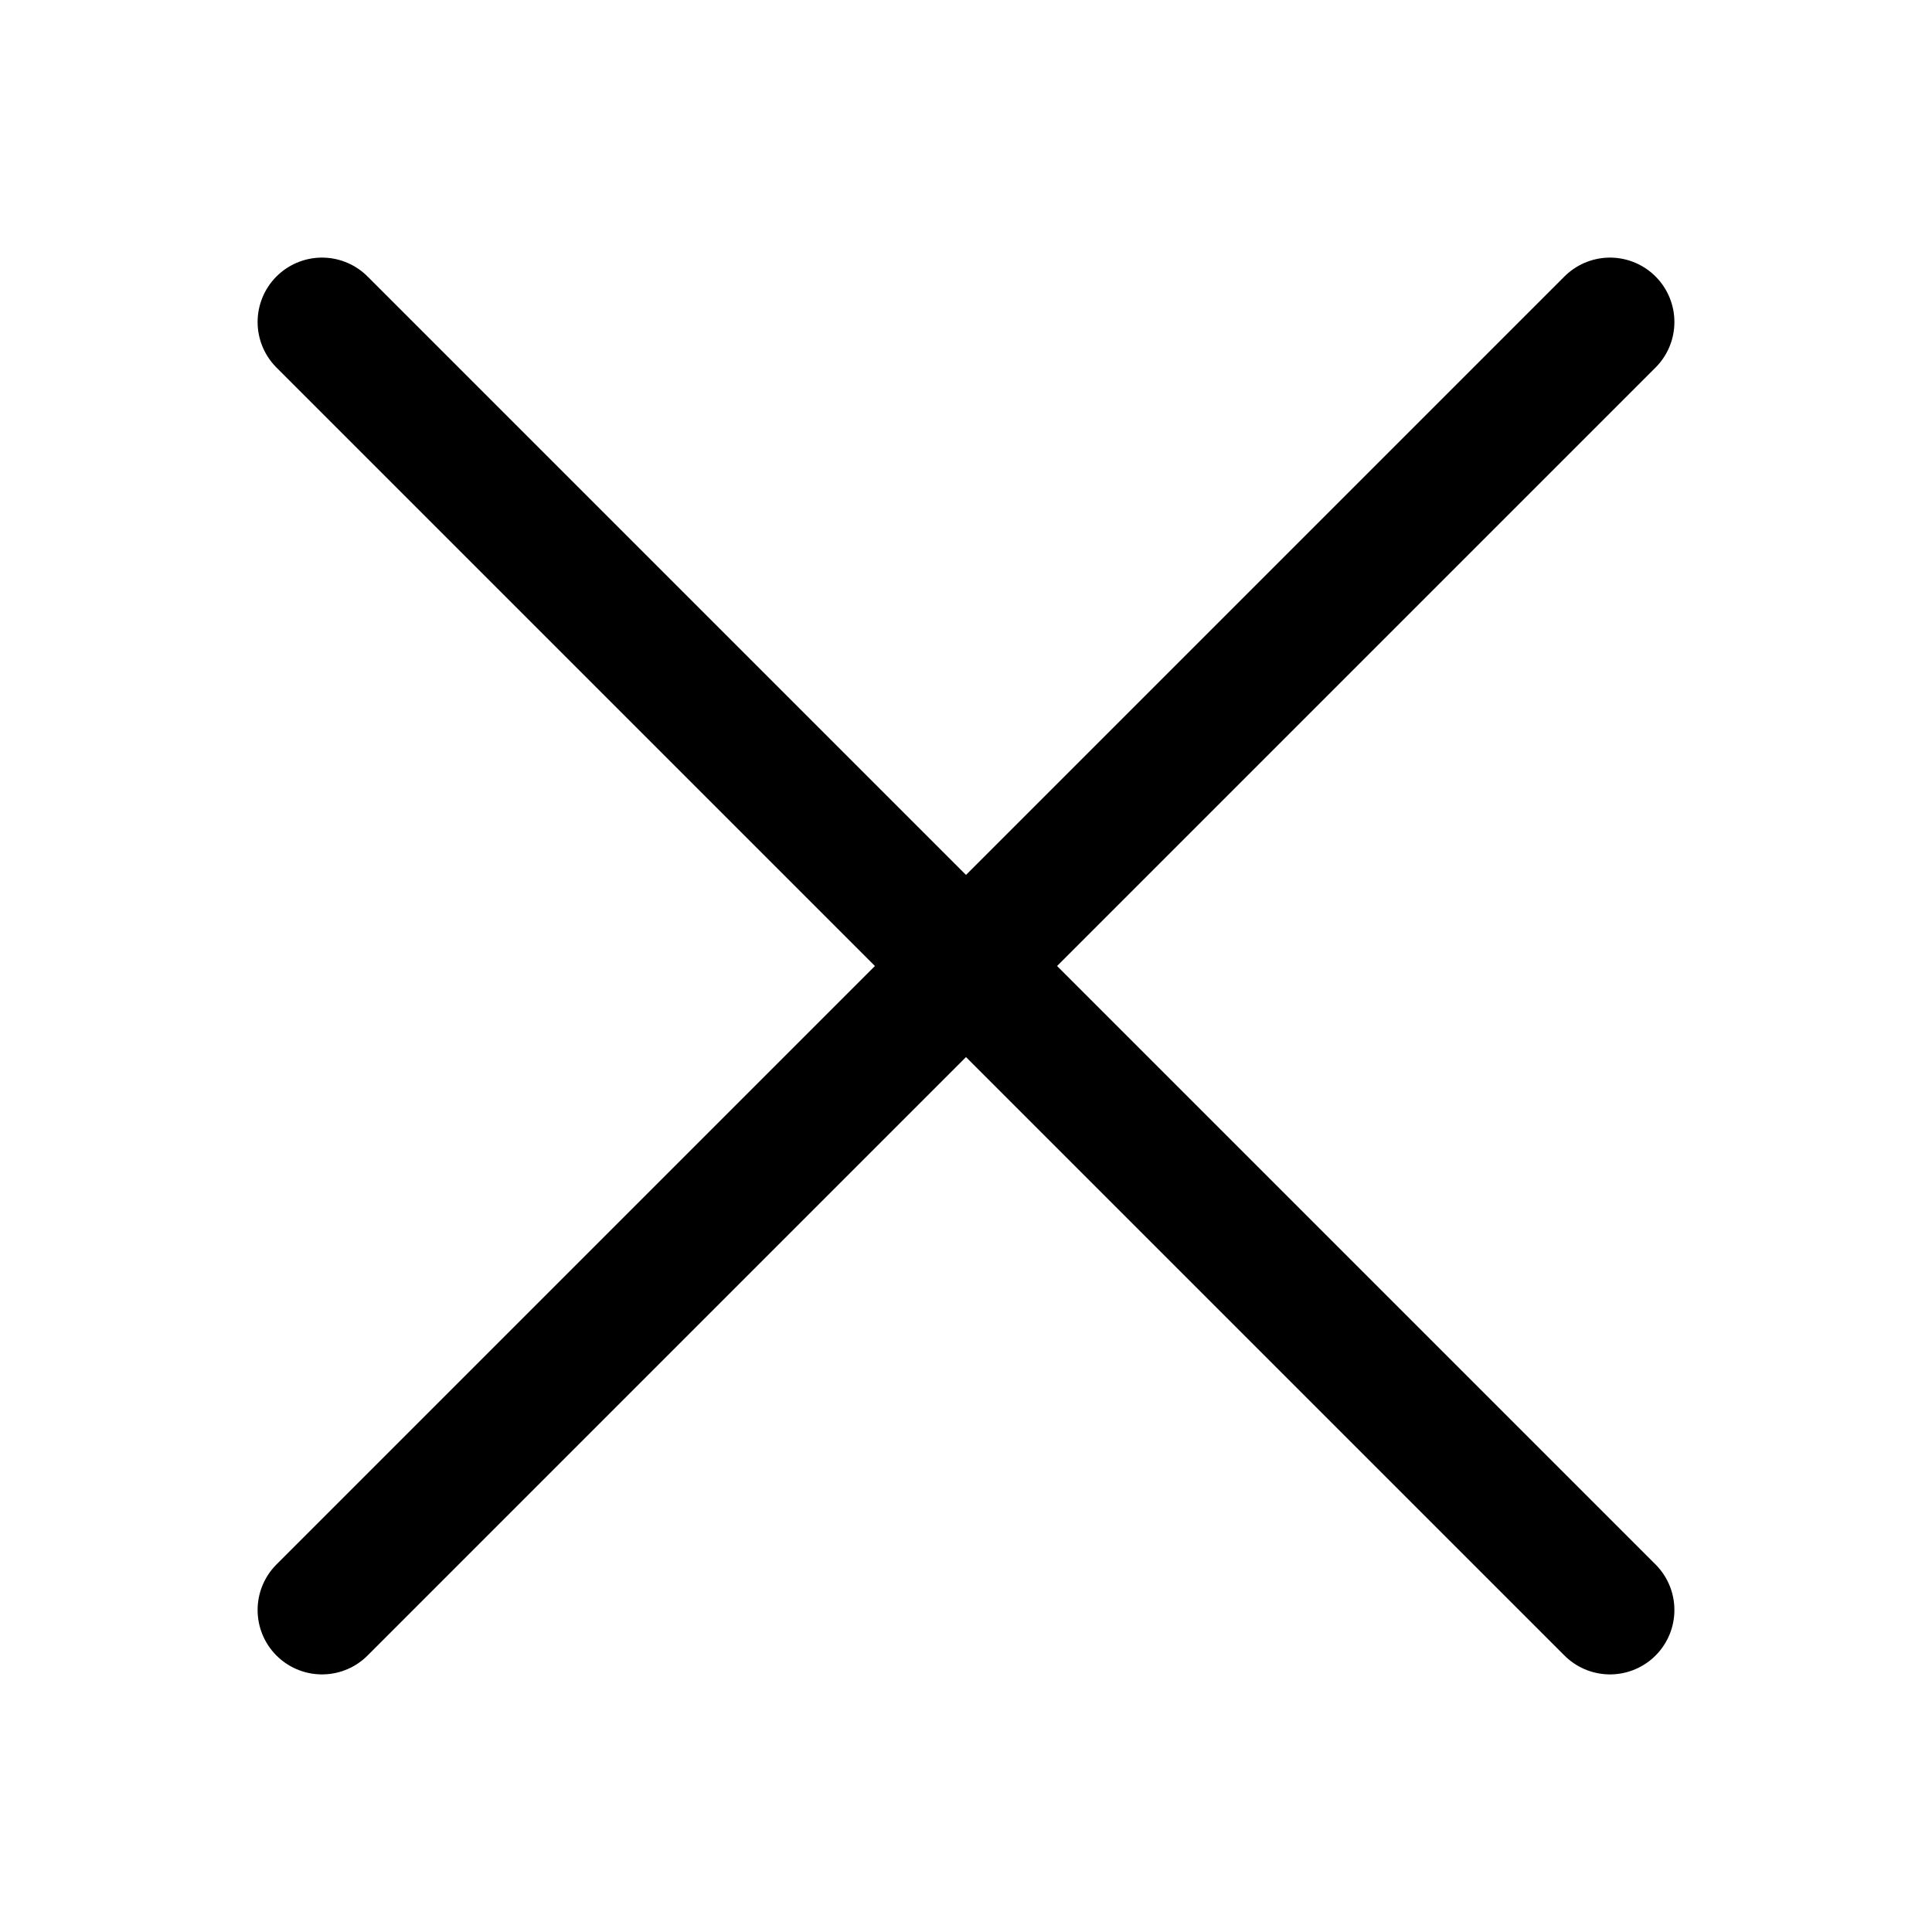
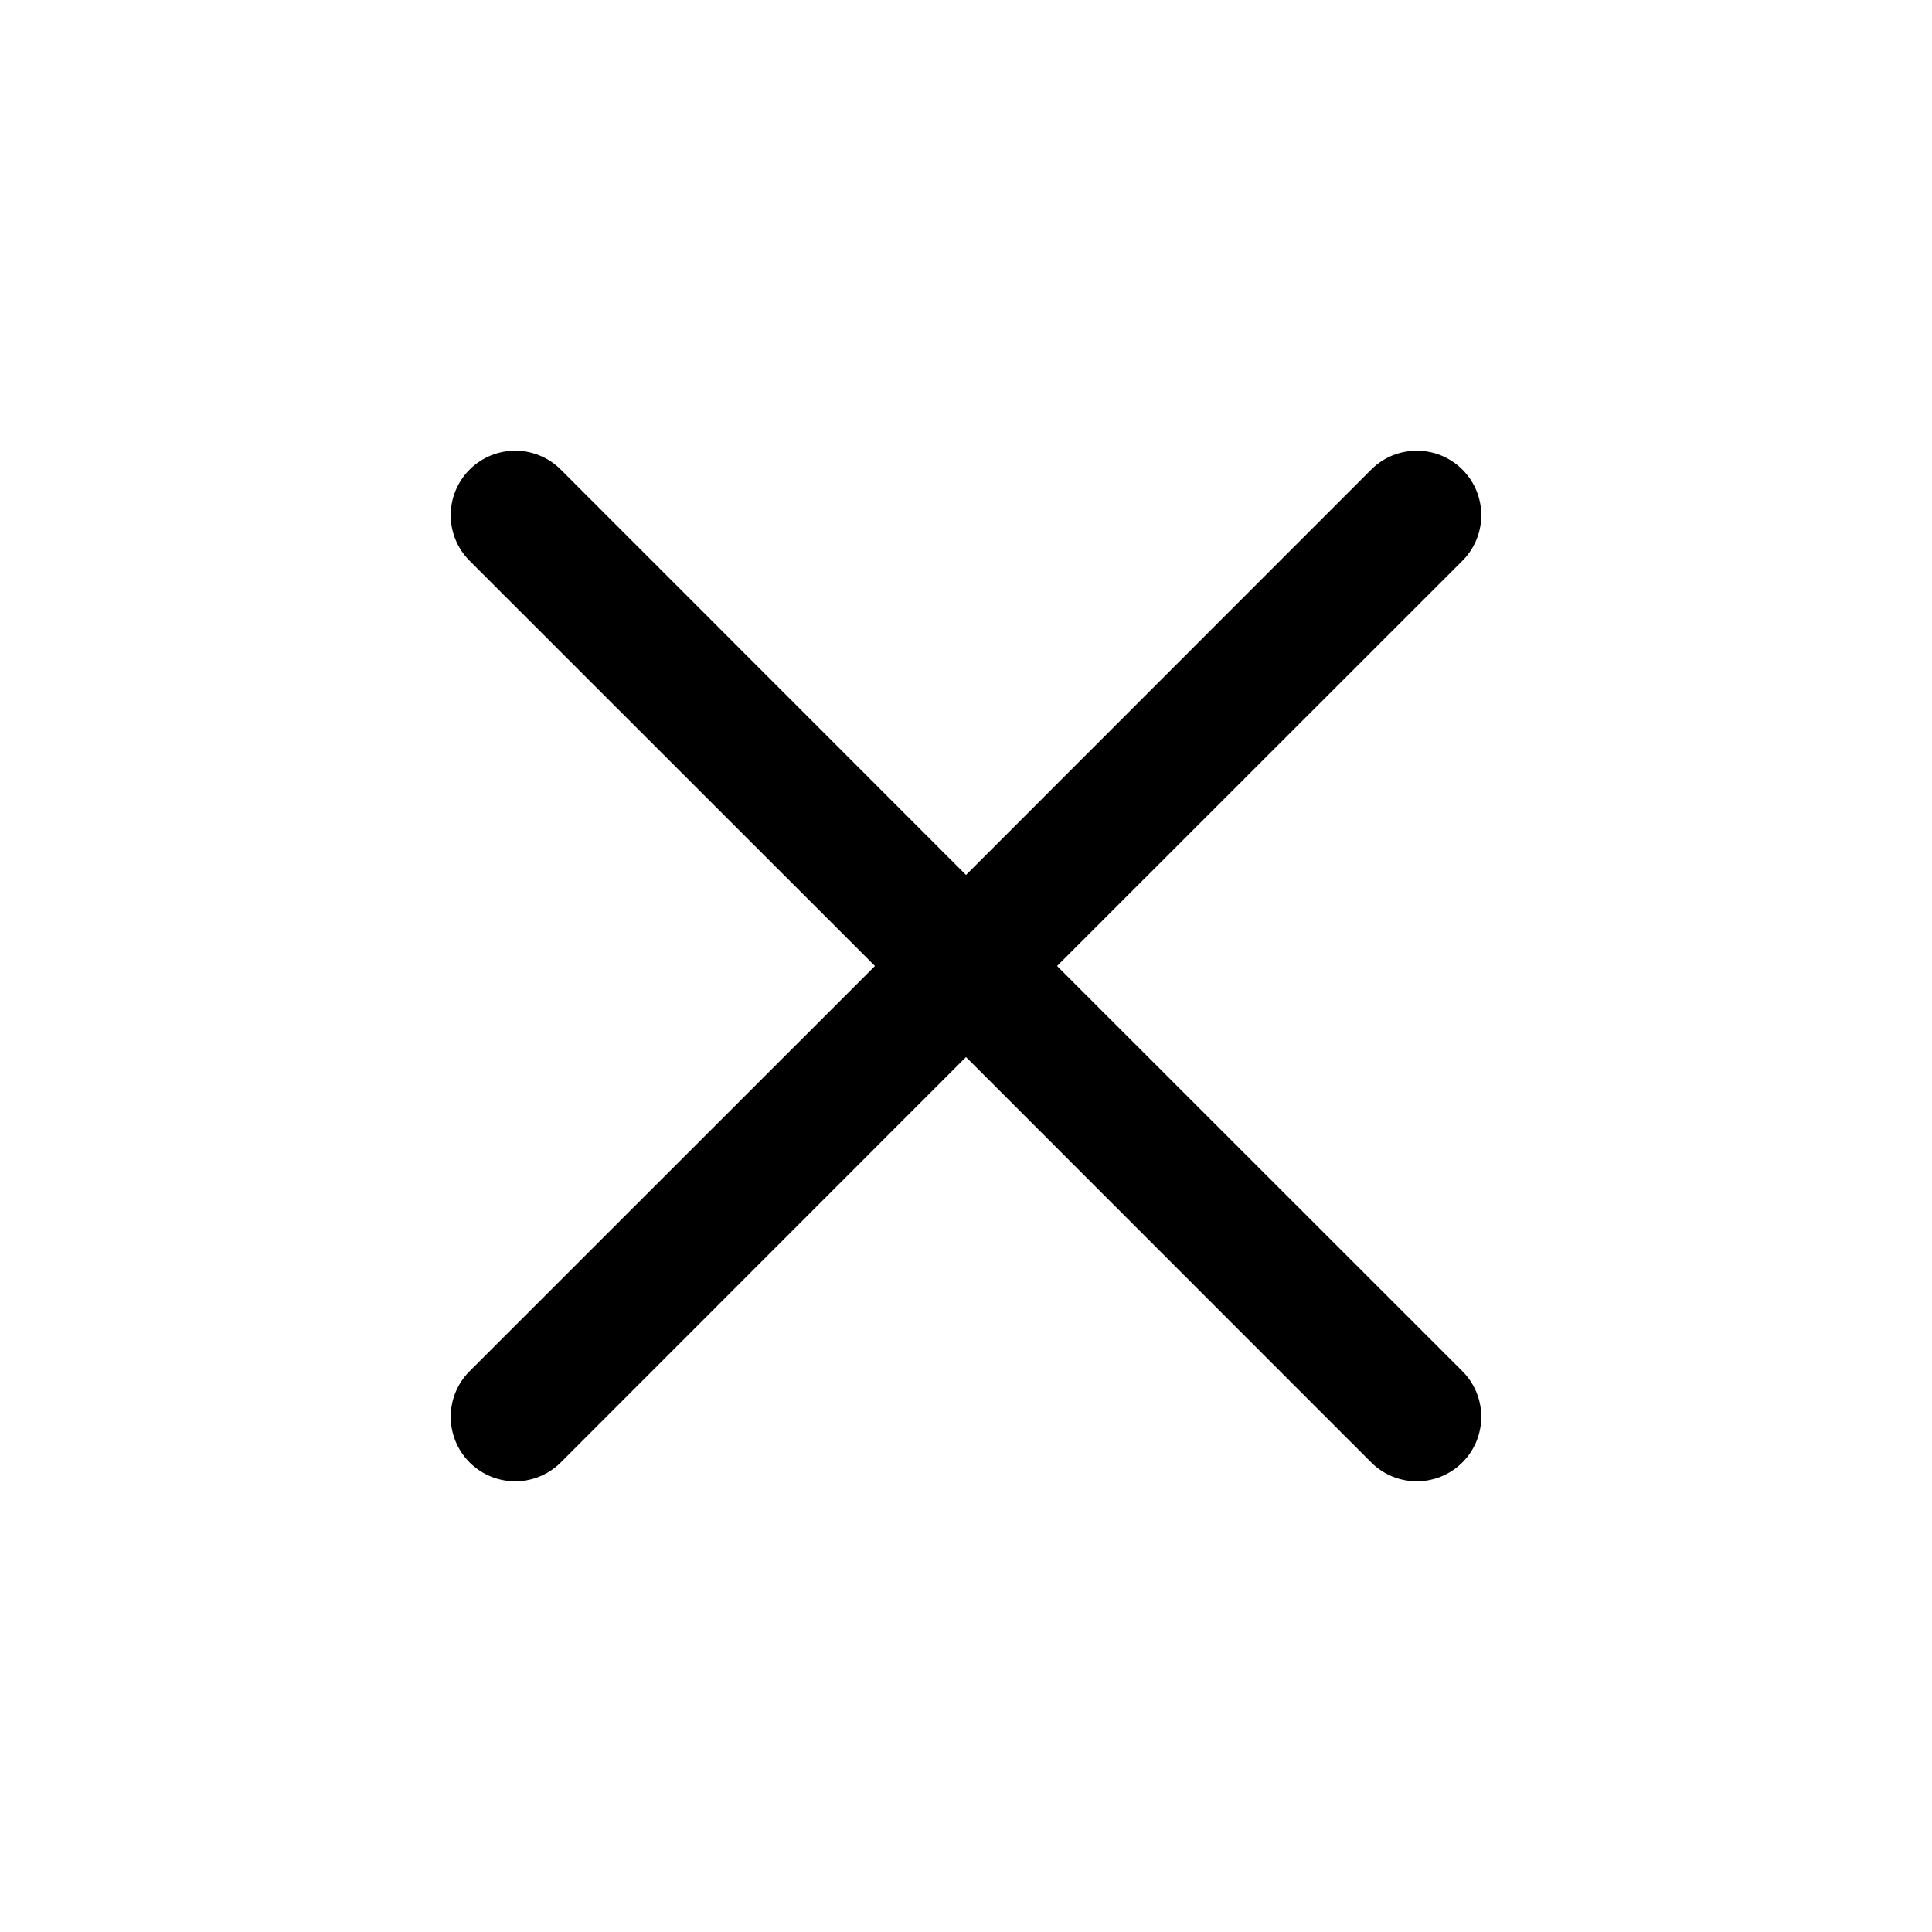
<svg xmlns="http://www.w3.org/2000/svg" width="15" height="15" fill="none">
-   <path d="M2.5 12.5l10-10M12.5 12.5l-10-10" stroke="currentColor" stroke-linecap="round" stroke-linejoin="round" />
+   <path fill-rule="evenodd" clip-rule="evenodd" d="M11.354 4.354a.5.5 0 00-.708-.708L7.5 6.793 4.354 3.646a.5.5 0 10-.708.708L6.793 7.5l-3.147 3.146a.5.5 0 00.708.708L7.5 8.207l3.146 3.147a.5.5 0 00.708-.708L8.207 7.5l3.147-3.146z" fill="currentColor" />
</svg>
